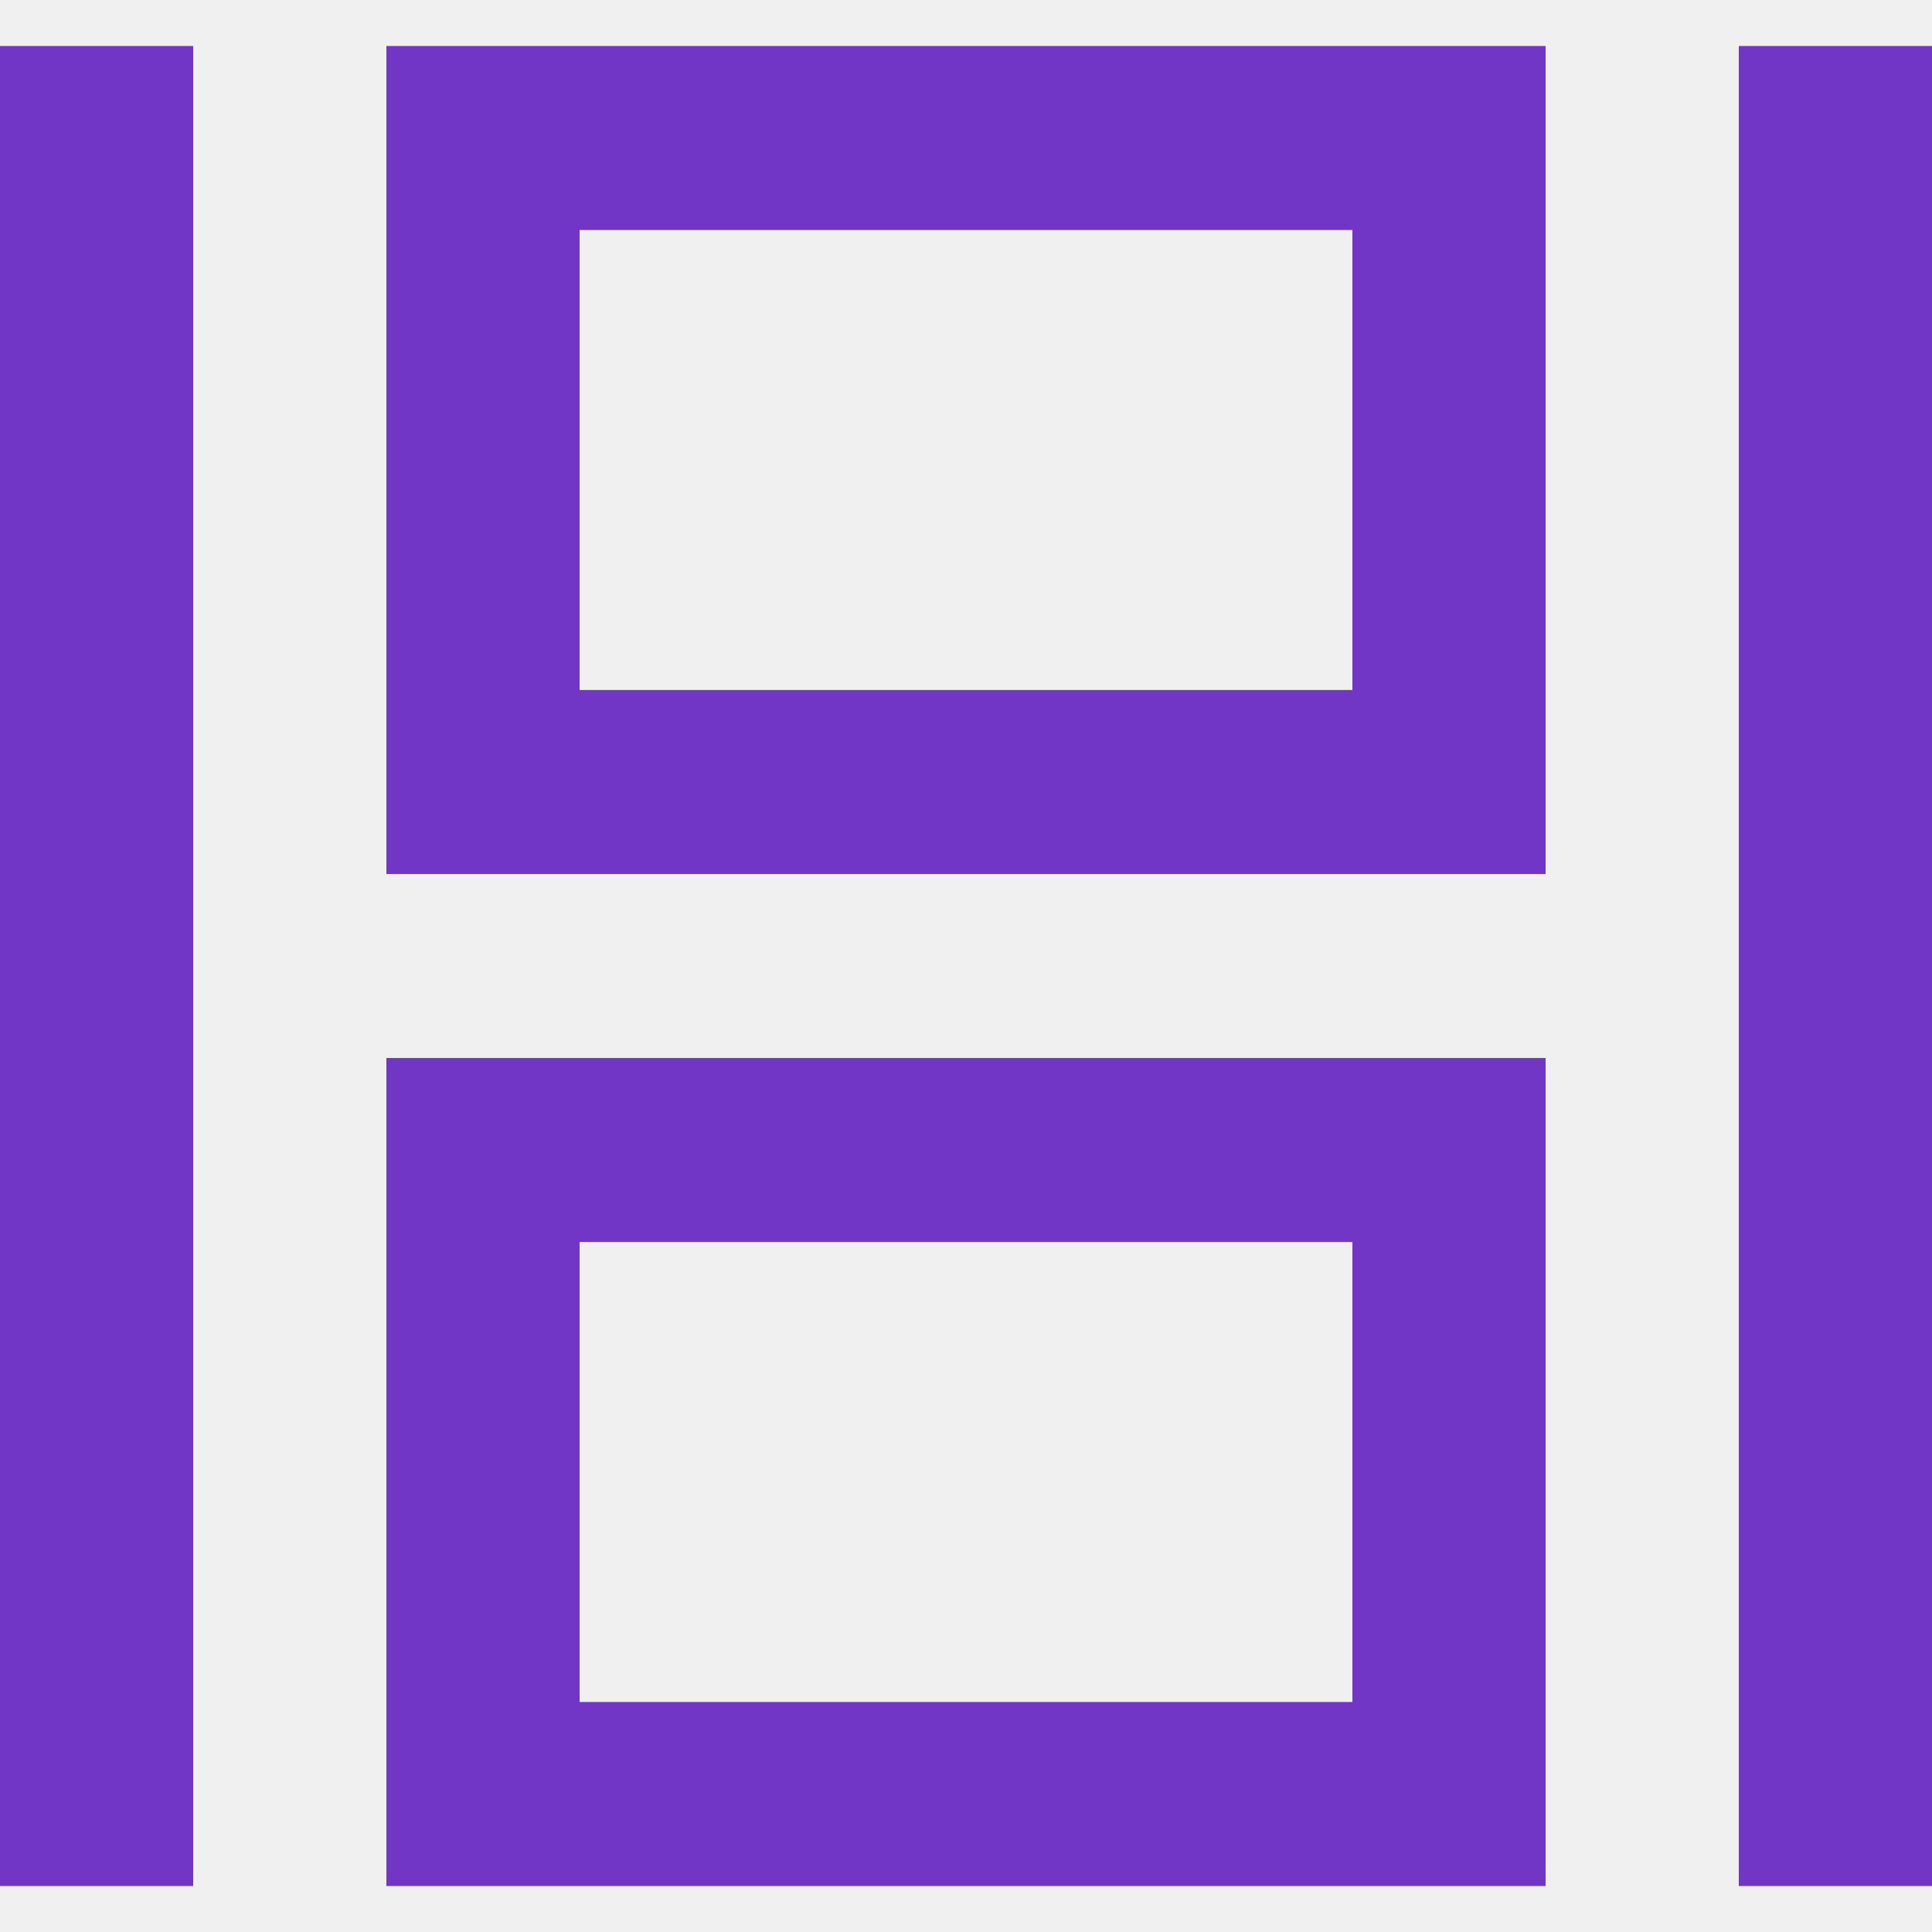
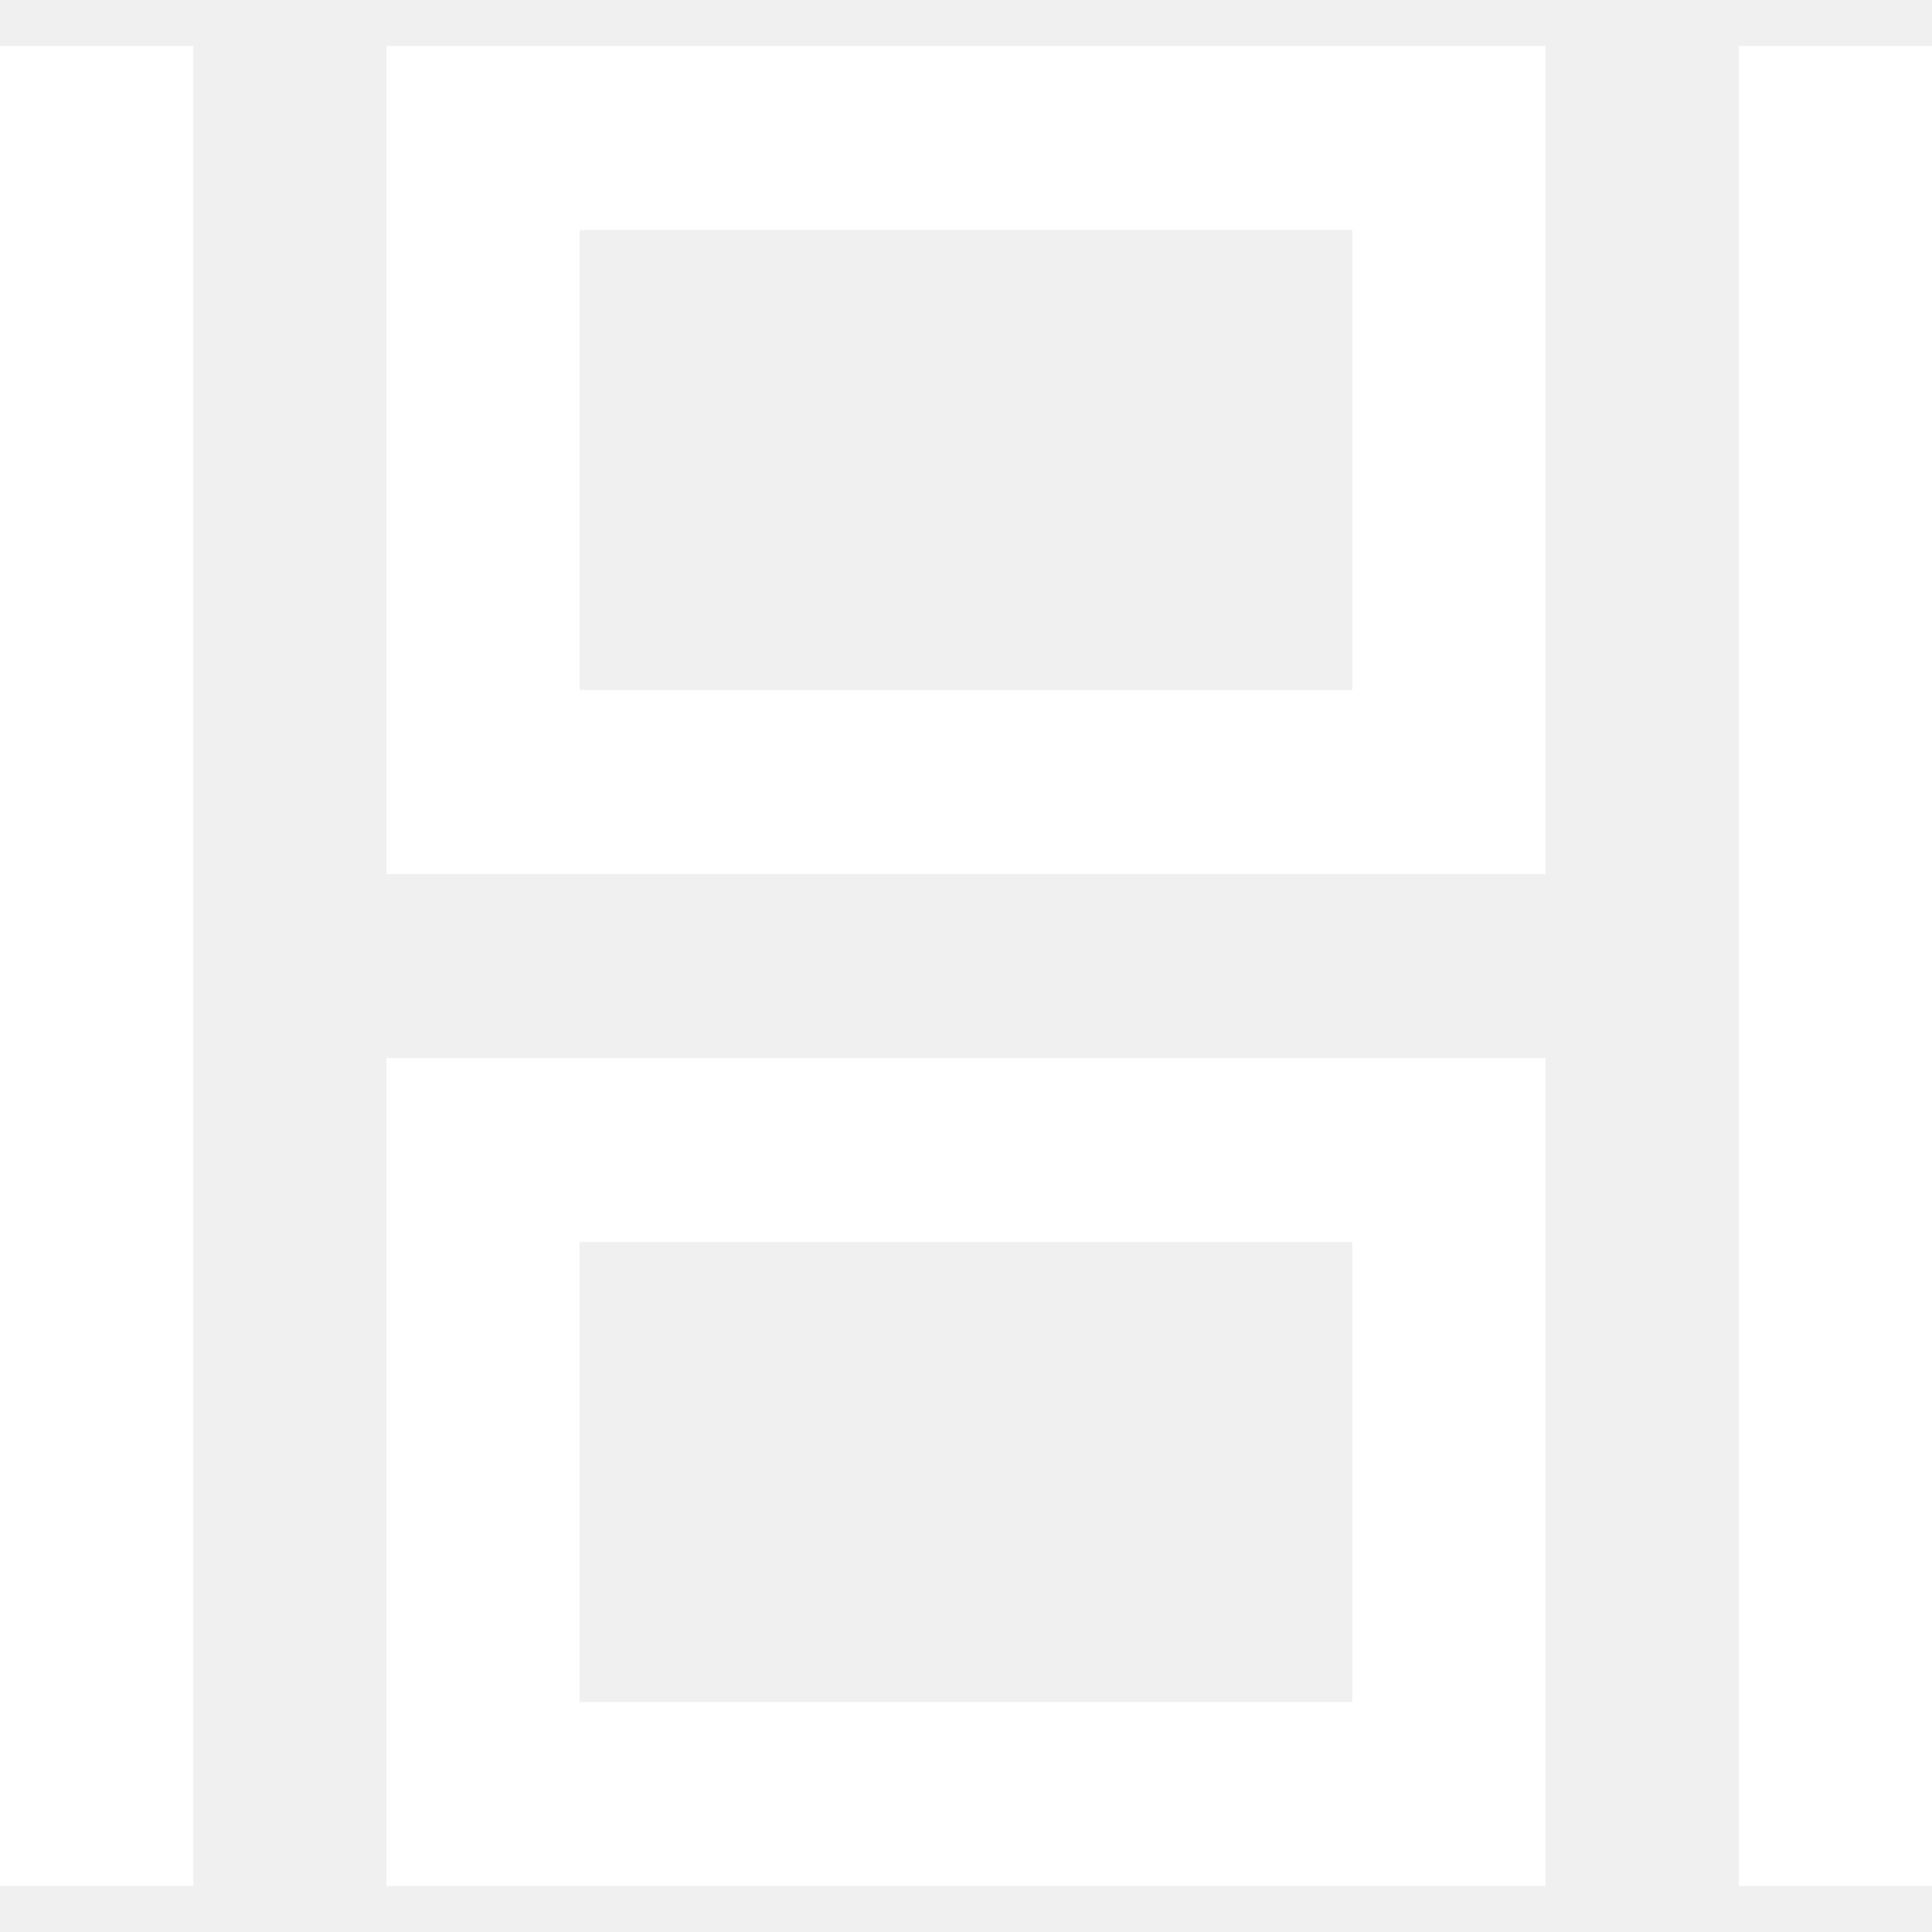
<svg xmlns="http://www.w3.org/2000/svg" width="800px" height="800px" viewBox="0 -0.5 21 21" version="1.1">
  <defs>

</defs>
  <g id="Page-1" stroke="none" stroke-width="1" fill="none" fill-rule="evenodd">
-     <g id="Dribbble-Light-Preview" transform="translate(-379, -320)" fill="#7236c7">
+     <g id="Dribbble-Light-Preview" transform="translate(-379, -320)" fill="#FFFFFF">
      <g id="icons" transform="translate(56, 160)">
        <path d="M329.3,178 L337.7,178 L337.7,173 L329.3,173 L329.3,178 Z M327.2,180 L339.8,180 L339.8,171 L327.2,171 L327.2,180 Z M329.3,167 L337.7,167 L337.7,162 L329.3,162 L329.3,167 Z M327.2,169 L339.8,169 L339.8,160 L327.2,160 L327.2,169 Z M341.9,180 L344,180 L344,160 L341.9,160 L341.9,180 Z M323,180 L325.1,180 L325.1,160 L323,160 L323,180 Z" id="movie_frames-[#1492]">

</path>
      </g>
    </g>
  </g>
</svg>
